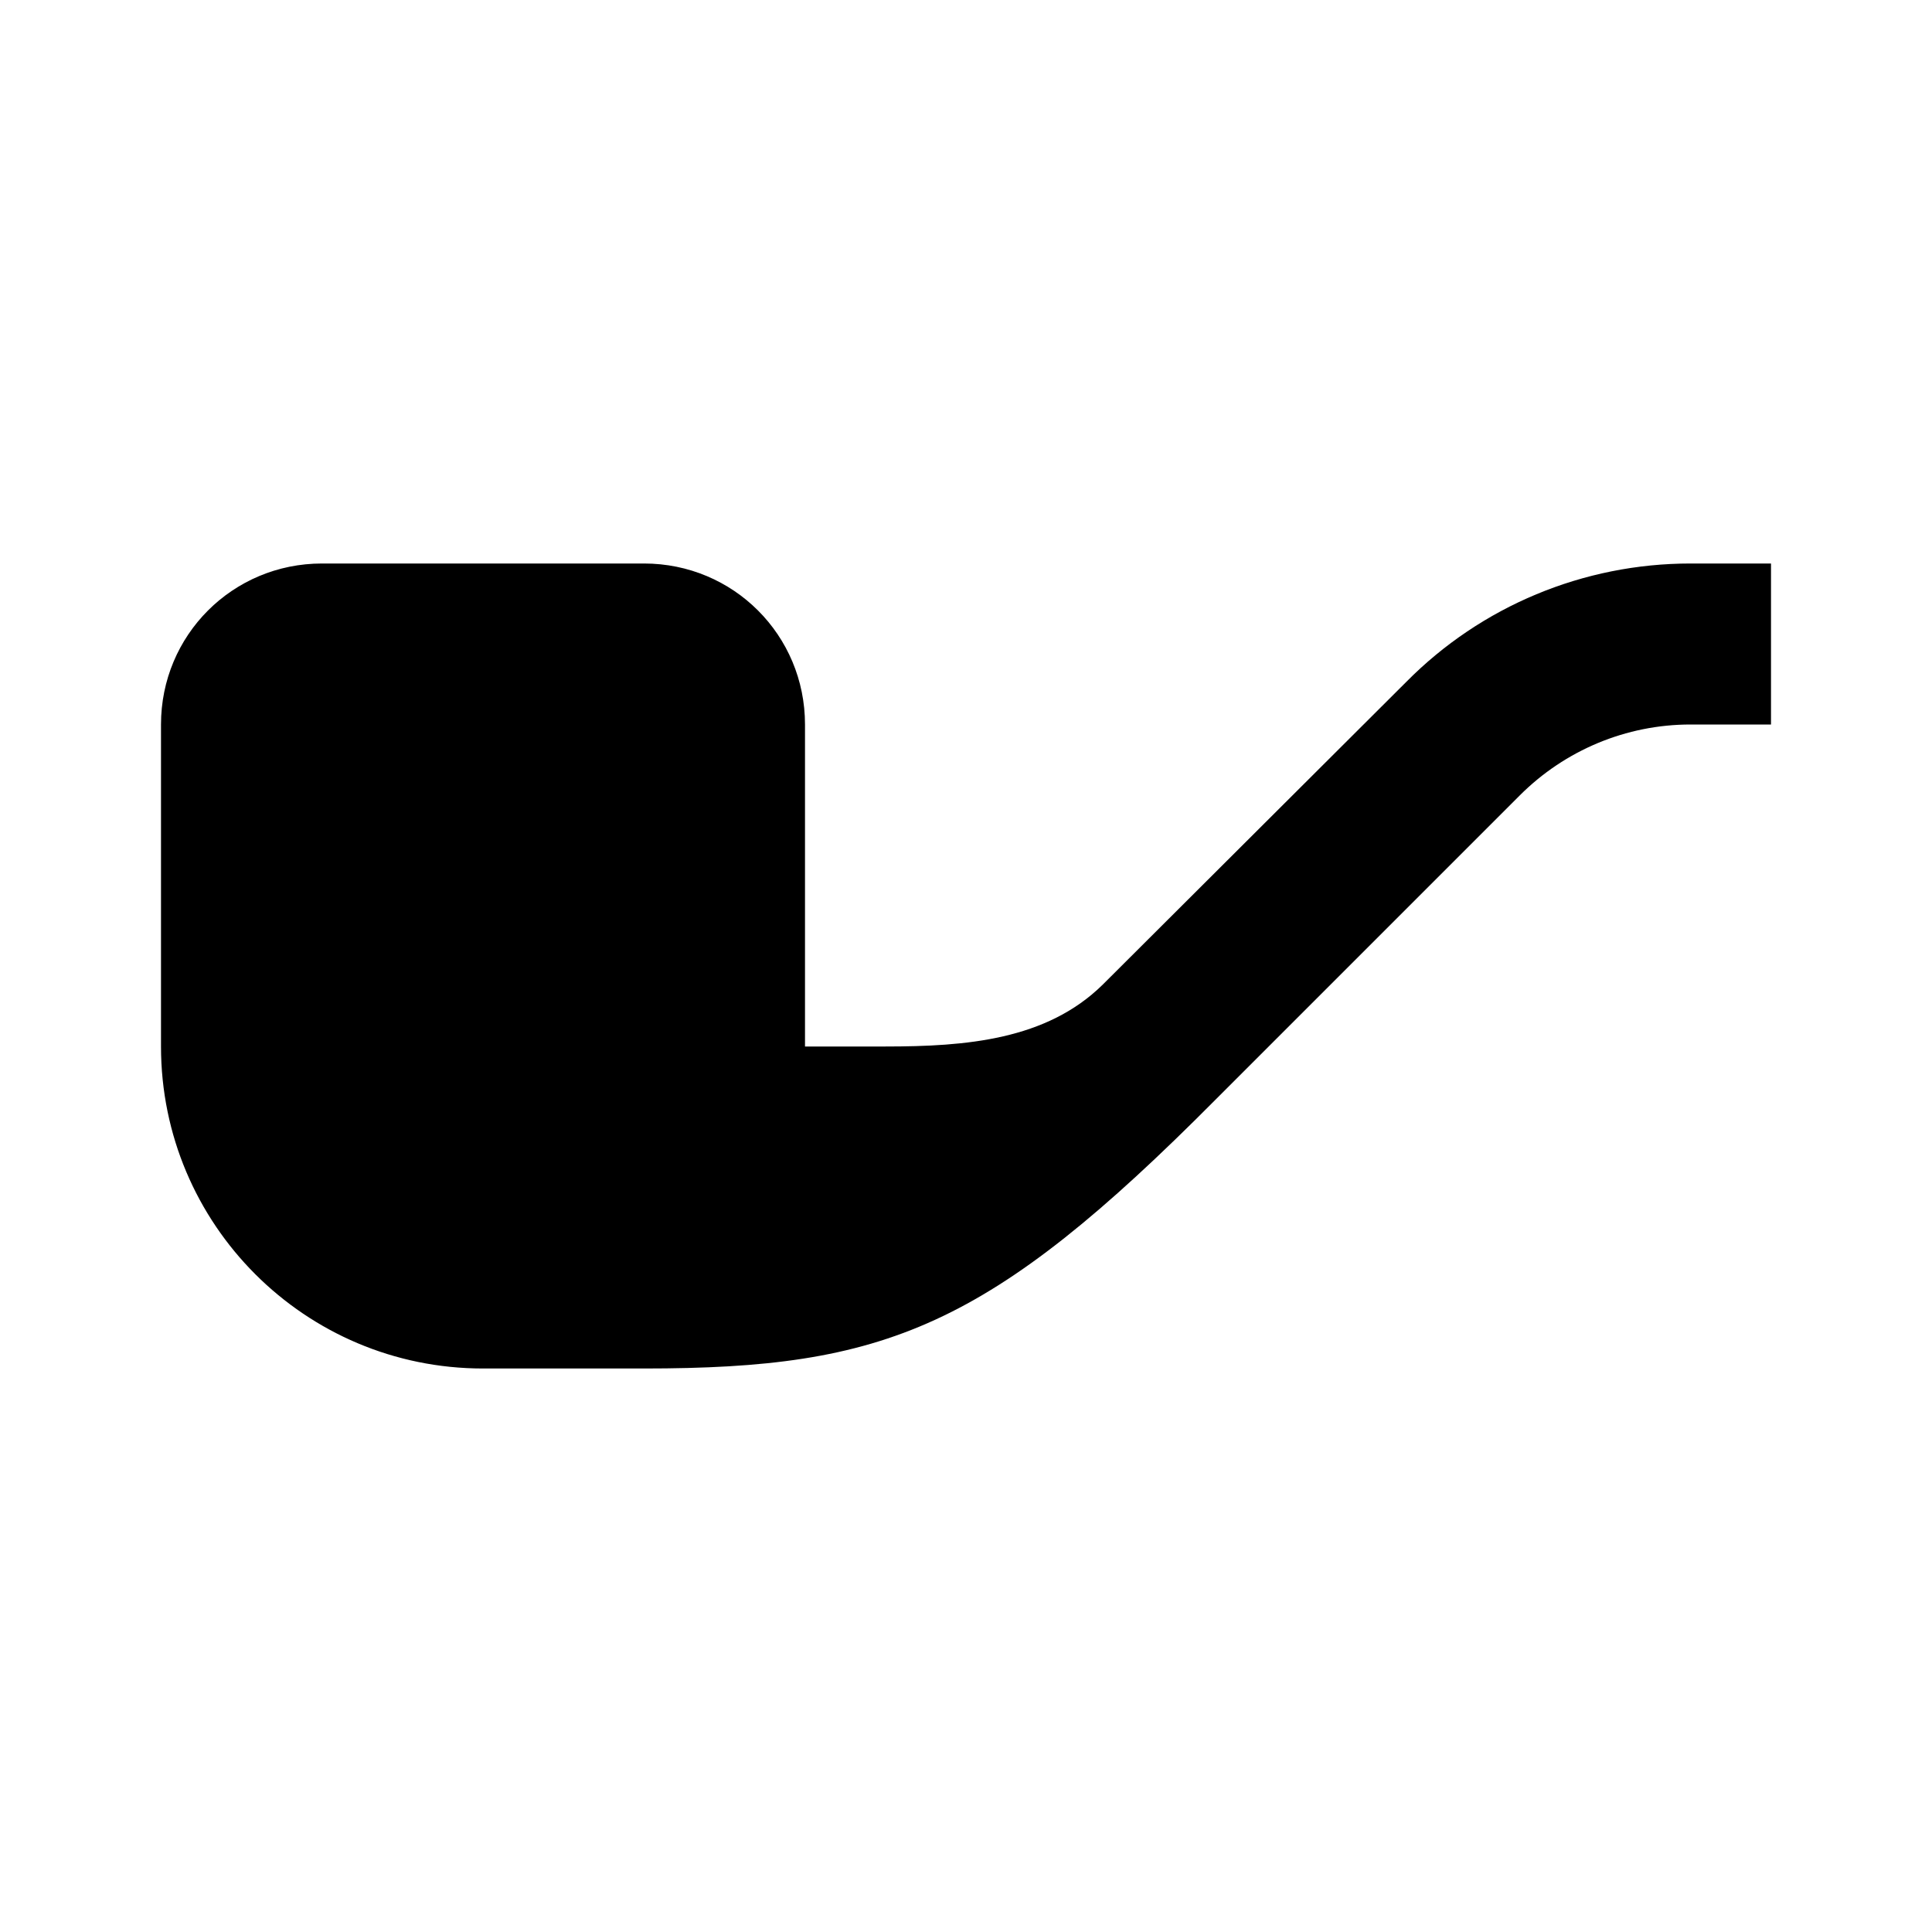
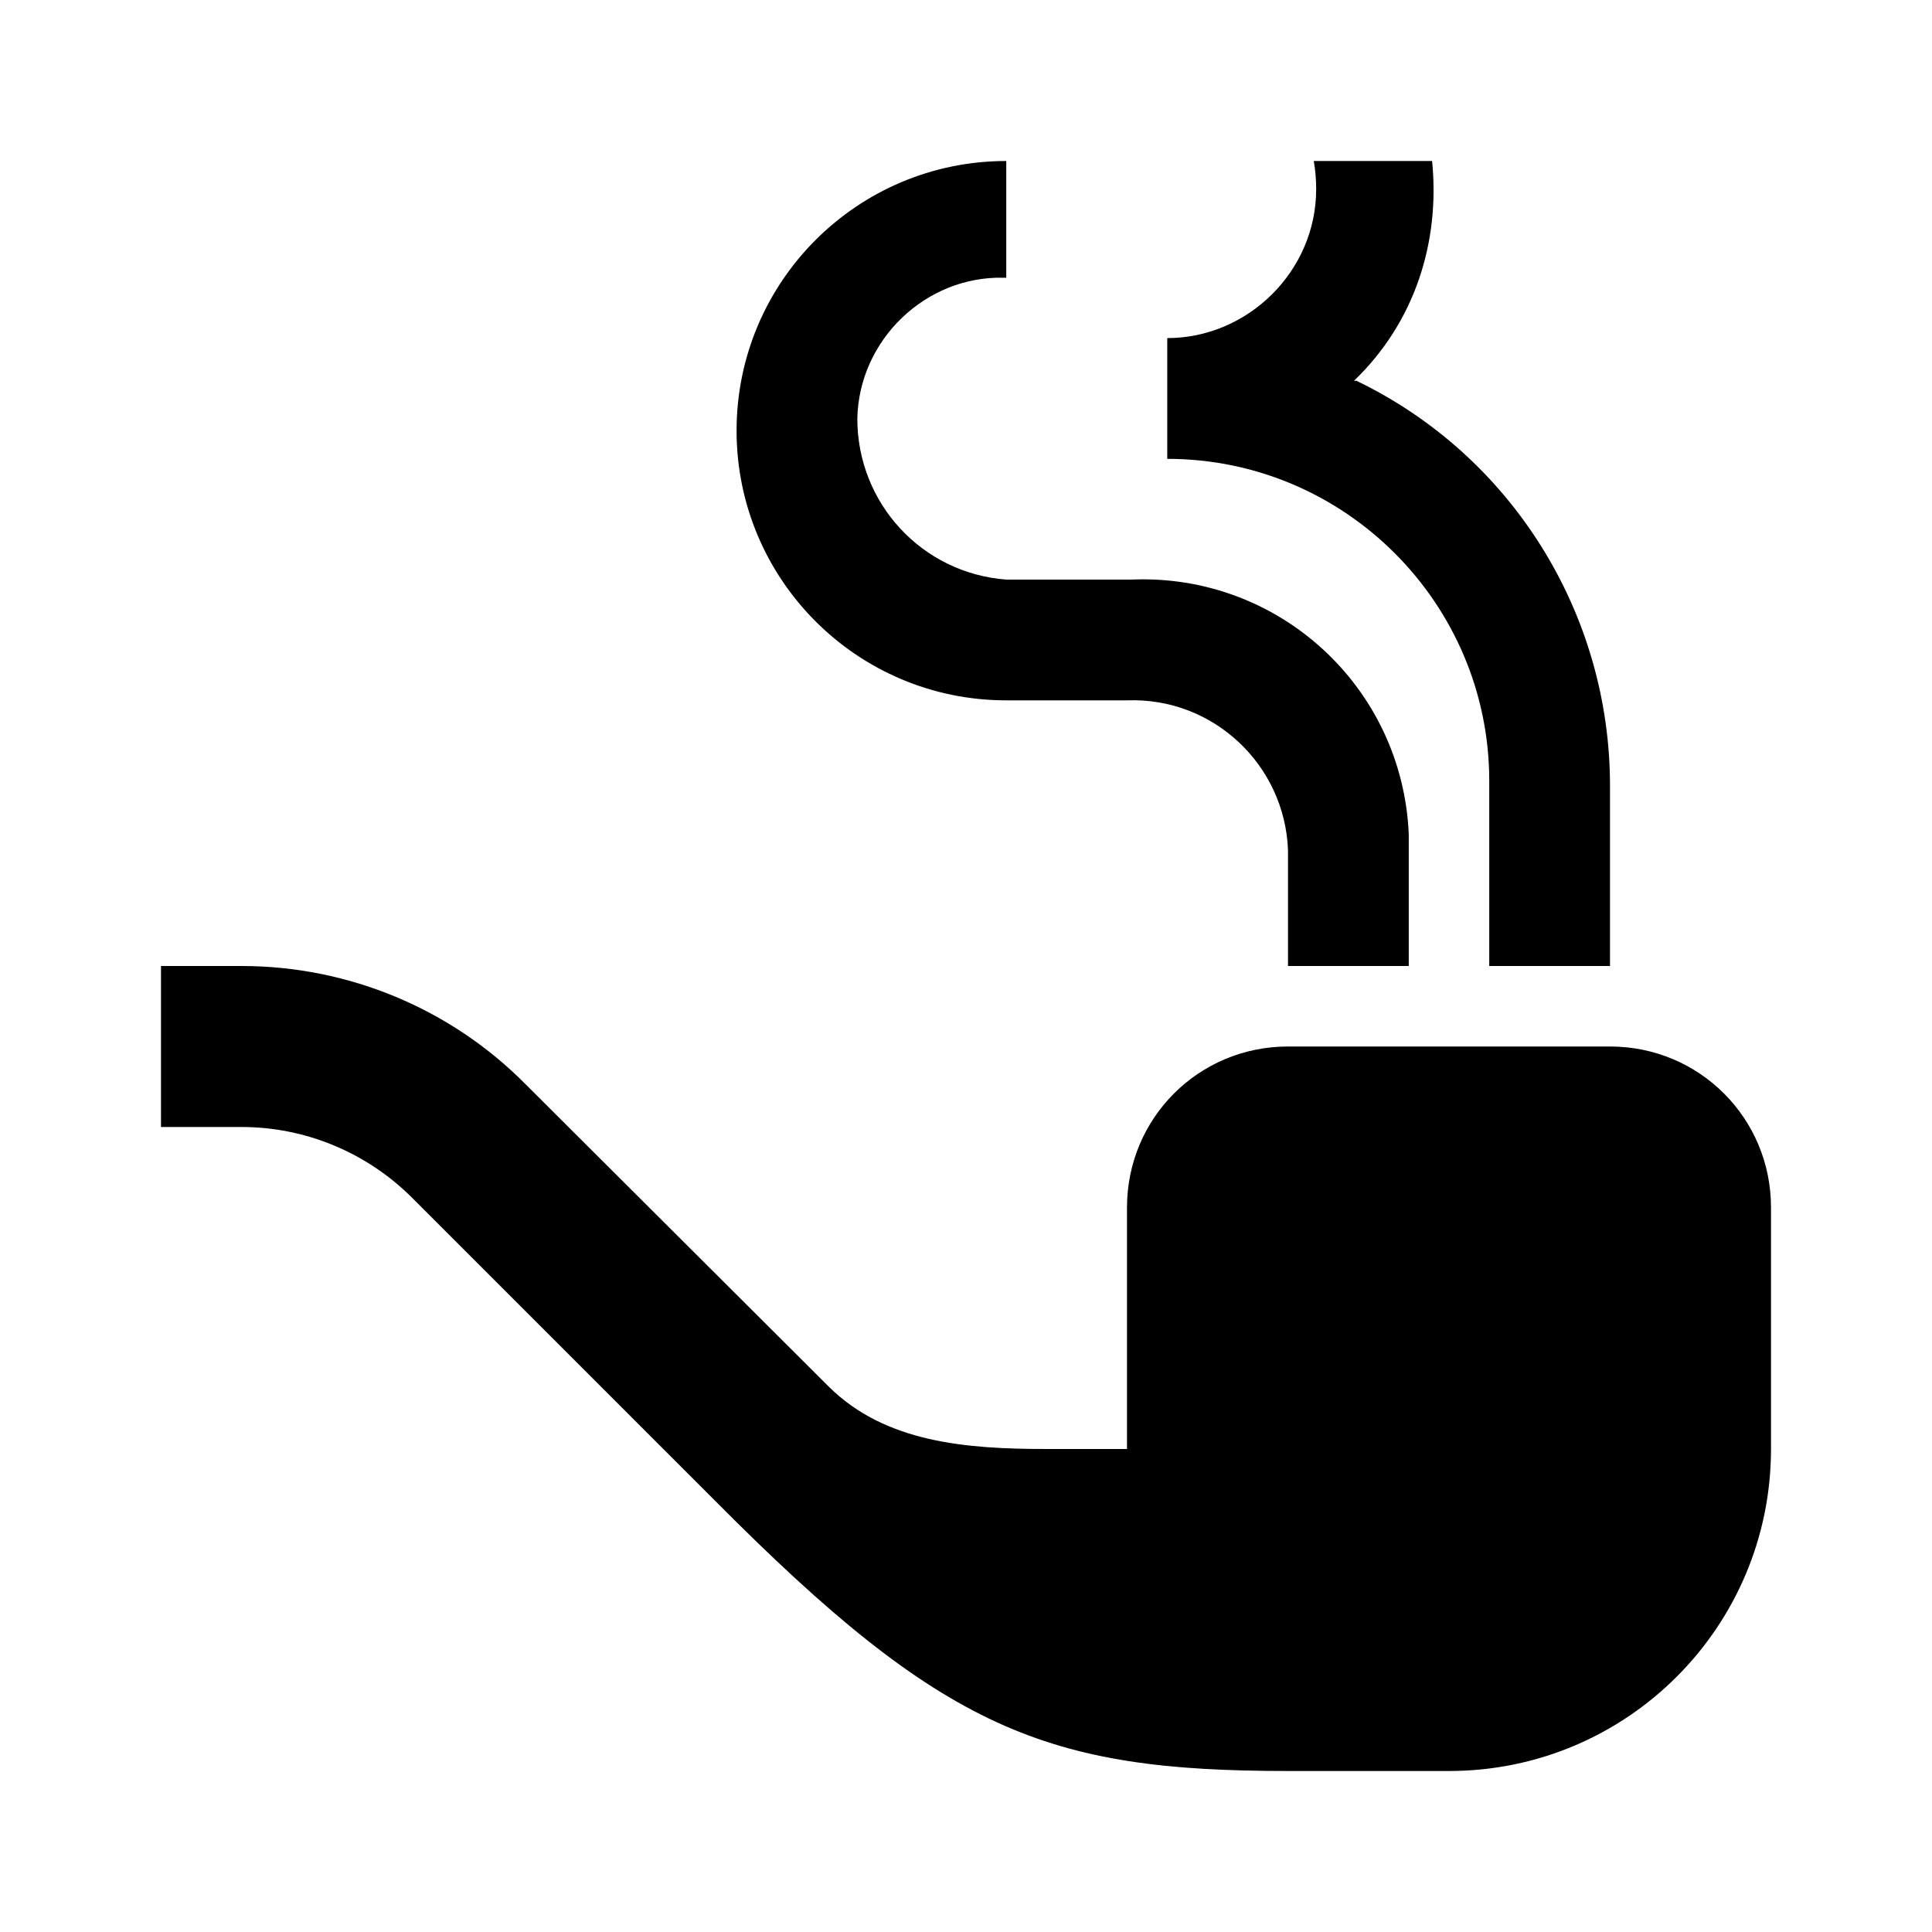
<svg xmlns="http://www.w3.org/2000/svg" version="1.1" id="mdi-smoking-pipe" width="24" height="24" viewBox="0 0 24 24">
-   <path d="M4 7C2.89 7 2 7.89 2 9V13C2 15.21 3.79 17 6 17H8C11 17 12.28 16.5 15.11 13.65L18.88 9.88C19.44 9.32 20.2 9 21 9H22V7H21C19.67 7 18.4 7.53 17.47 8.47L13.7 12.23C13 12.92 12 13 11 13H10V9C10 7.89 9.11 7 8 7Z" />
+   <path d="M16 13C14.89 13 14 13.89 14 15V18H13C12 18 11 17.92 10.3 17.23L6.53 13.47C5.6 12.53 4.33 12 3 12H2V14H3C3.8 14 4.56 14.32 5.12 14.88L8.89 18.65C11.72 21.5 13 22 16 22H18C20.21 22 22 20.21 22 18V15C22 13.89 21.11 13 20 13H16M14 7.2H12.5C11.45 7.12 10.65 6.25 10.65 5.2C10.67 4.22 11.5 3.43 12.46 3.45L12.5 3.45V2C10.65 2 9.15 3.5 9.15 5.35S10.65 8.7 12.5 8.7H14C15.07 8.66 15.96 9.5 16 10.56C16 10.61 16 10.65 16 10.7V12H17.5V10.36C17.42 8.53 15.88 7.12 14.05 7.2L14 7.2M20 9.76V12H18.5V9.77L18.5 9.7C18.5 7.5 16.71 5.7 14.5 5.7V4.2H14.5C15.5 4.2 16.35 3.37 16.35 2.35C16.35 2.23 16.34 2.11 16.32 2H17.79C17.89 3 17.58 4 16.82 4.73H16.85C18.78 5.66 20 7.62 20 9.76Z" />
</svg>
